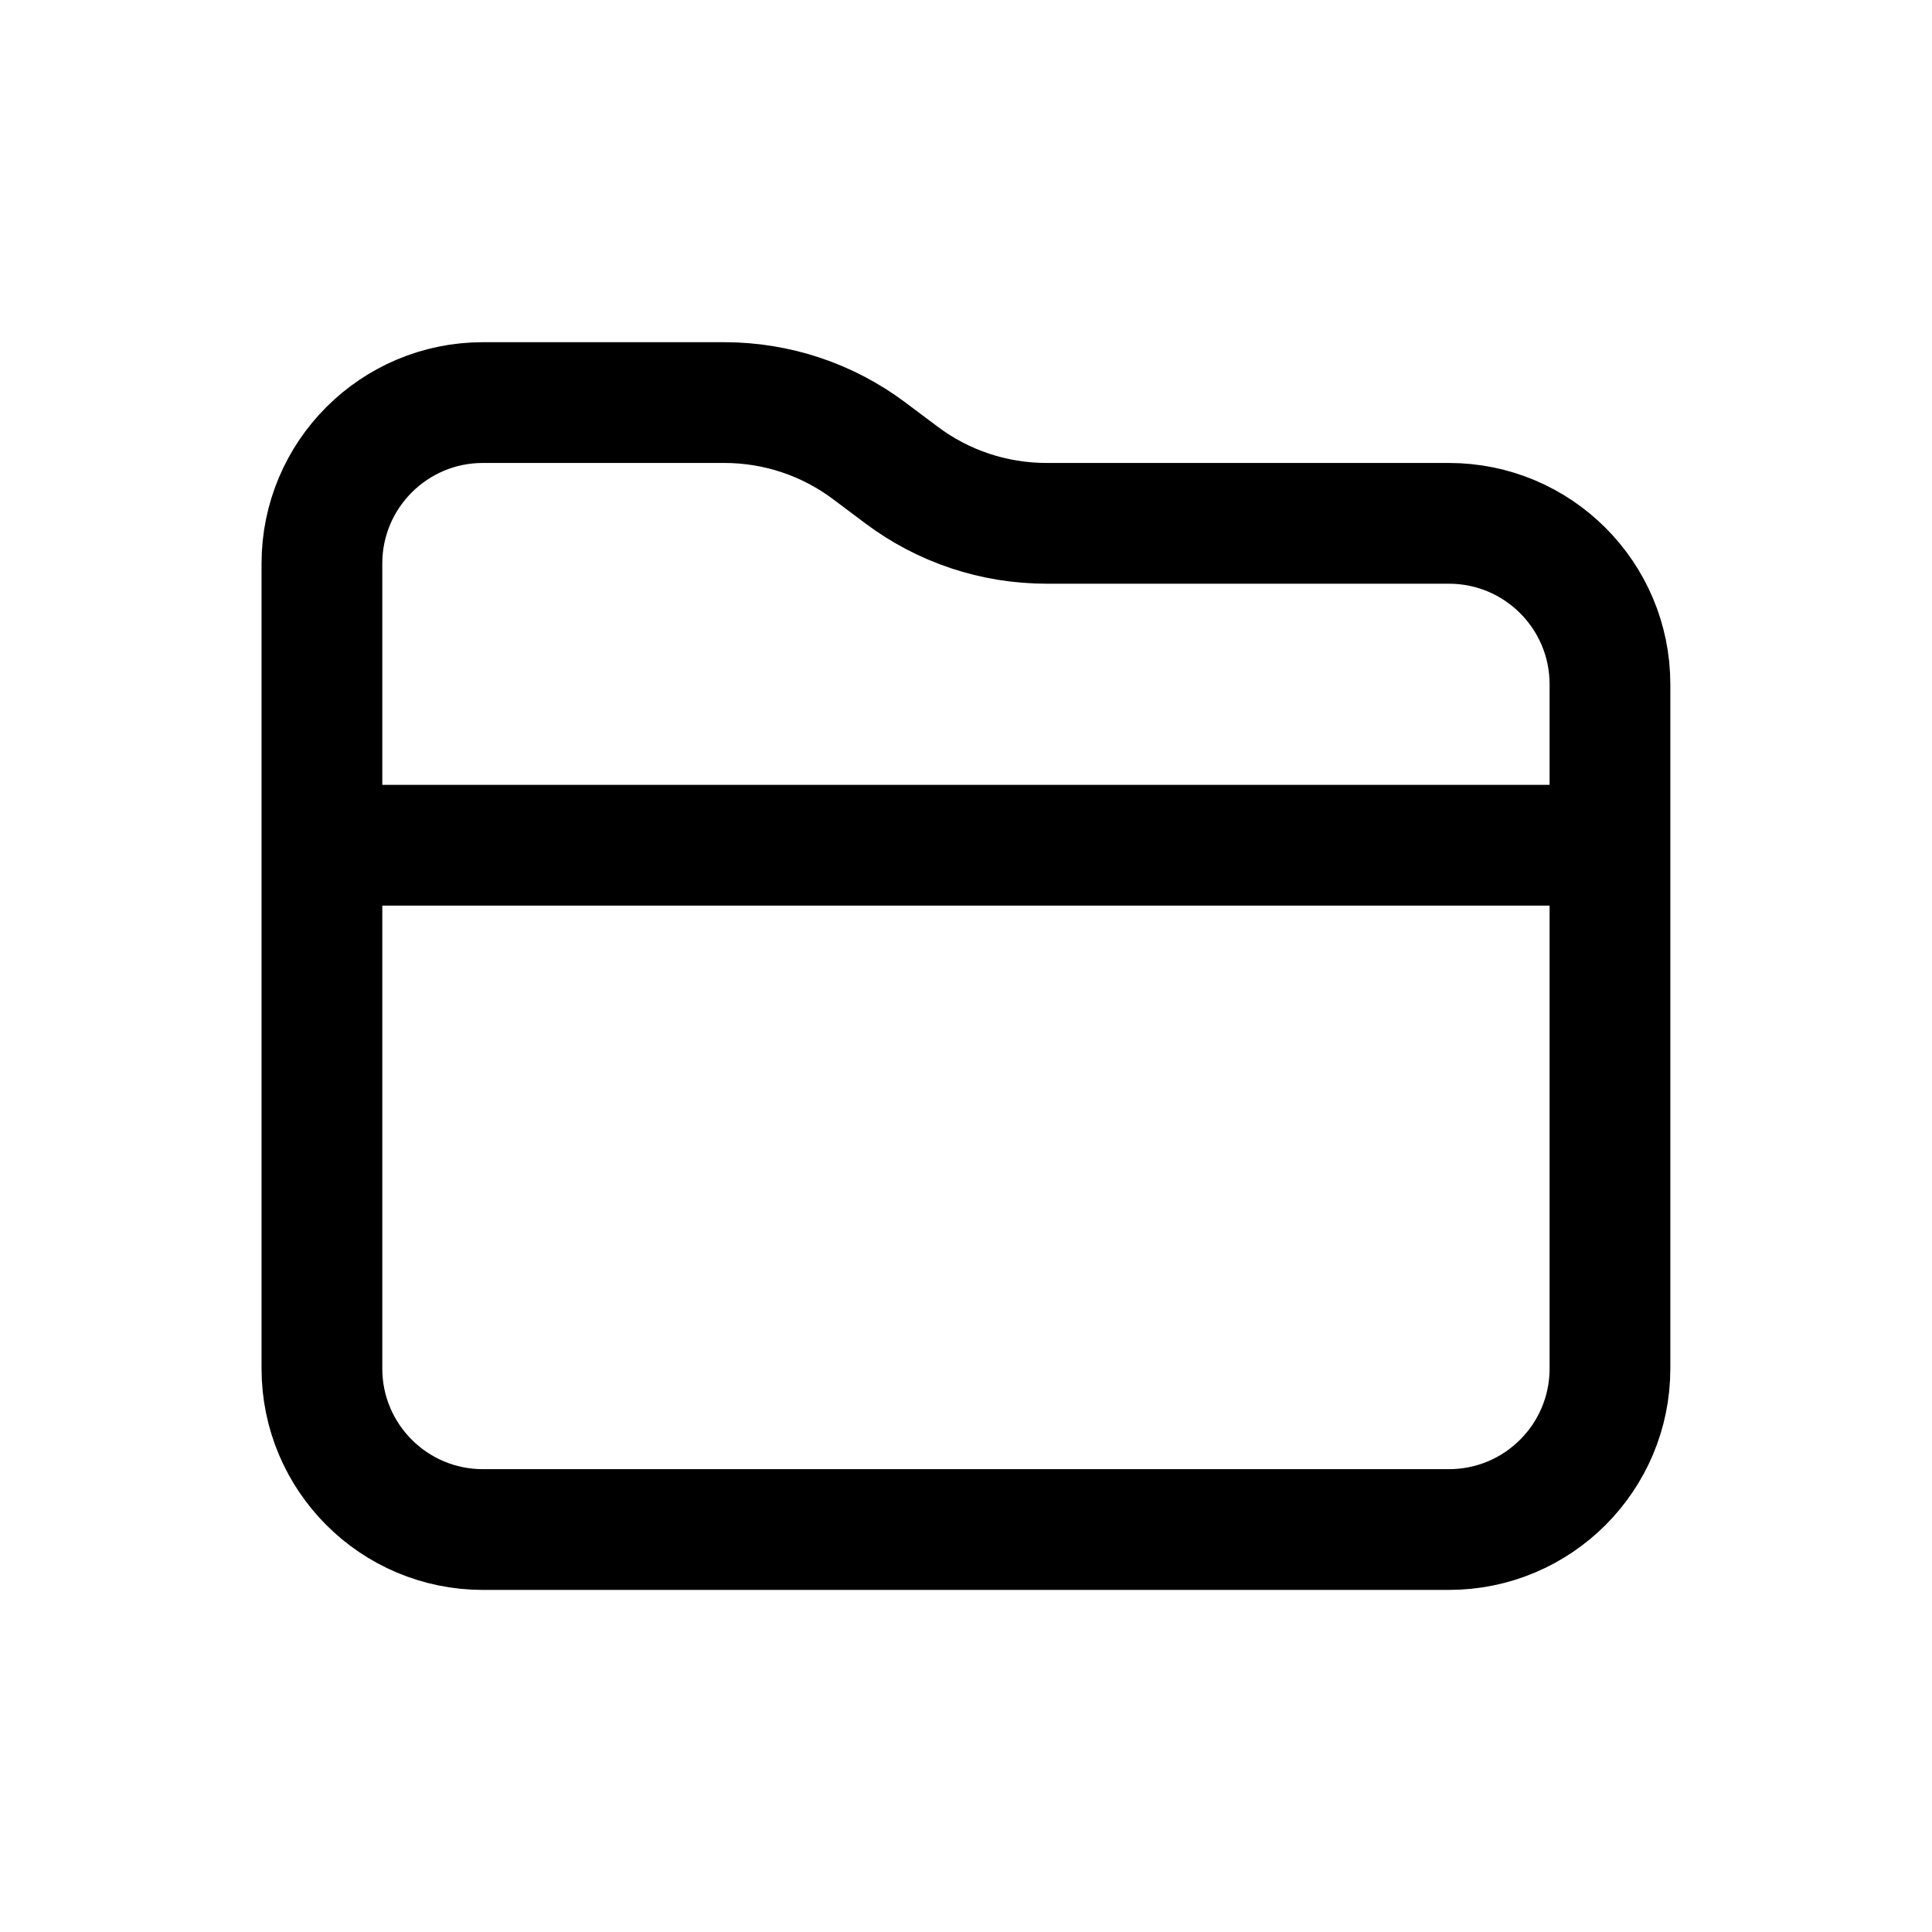
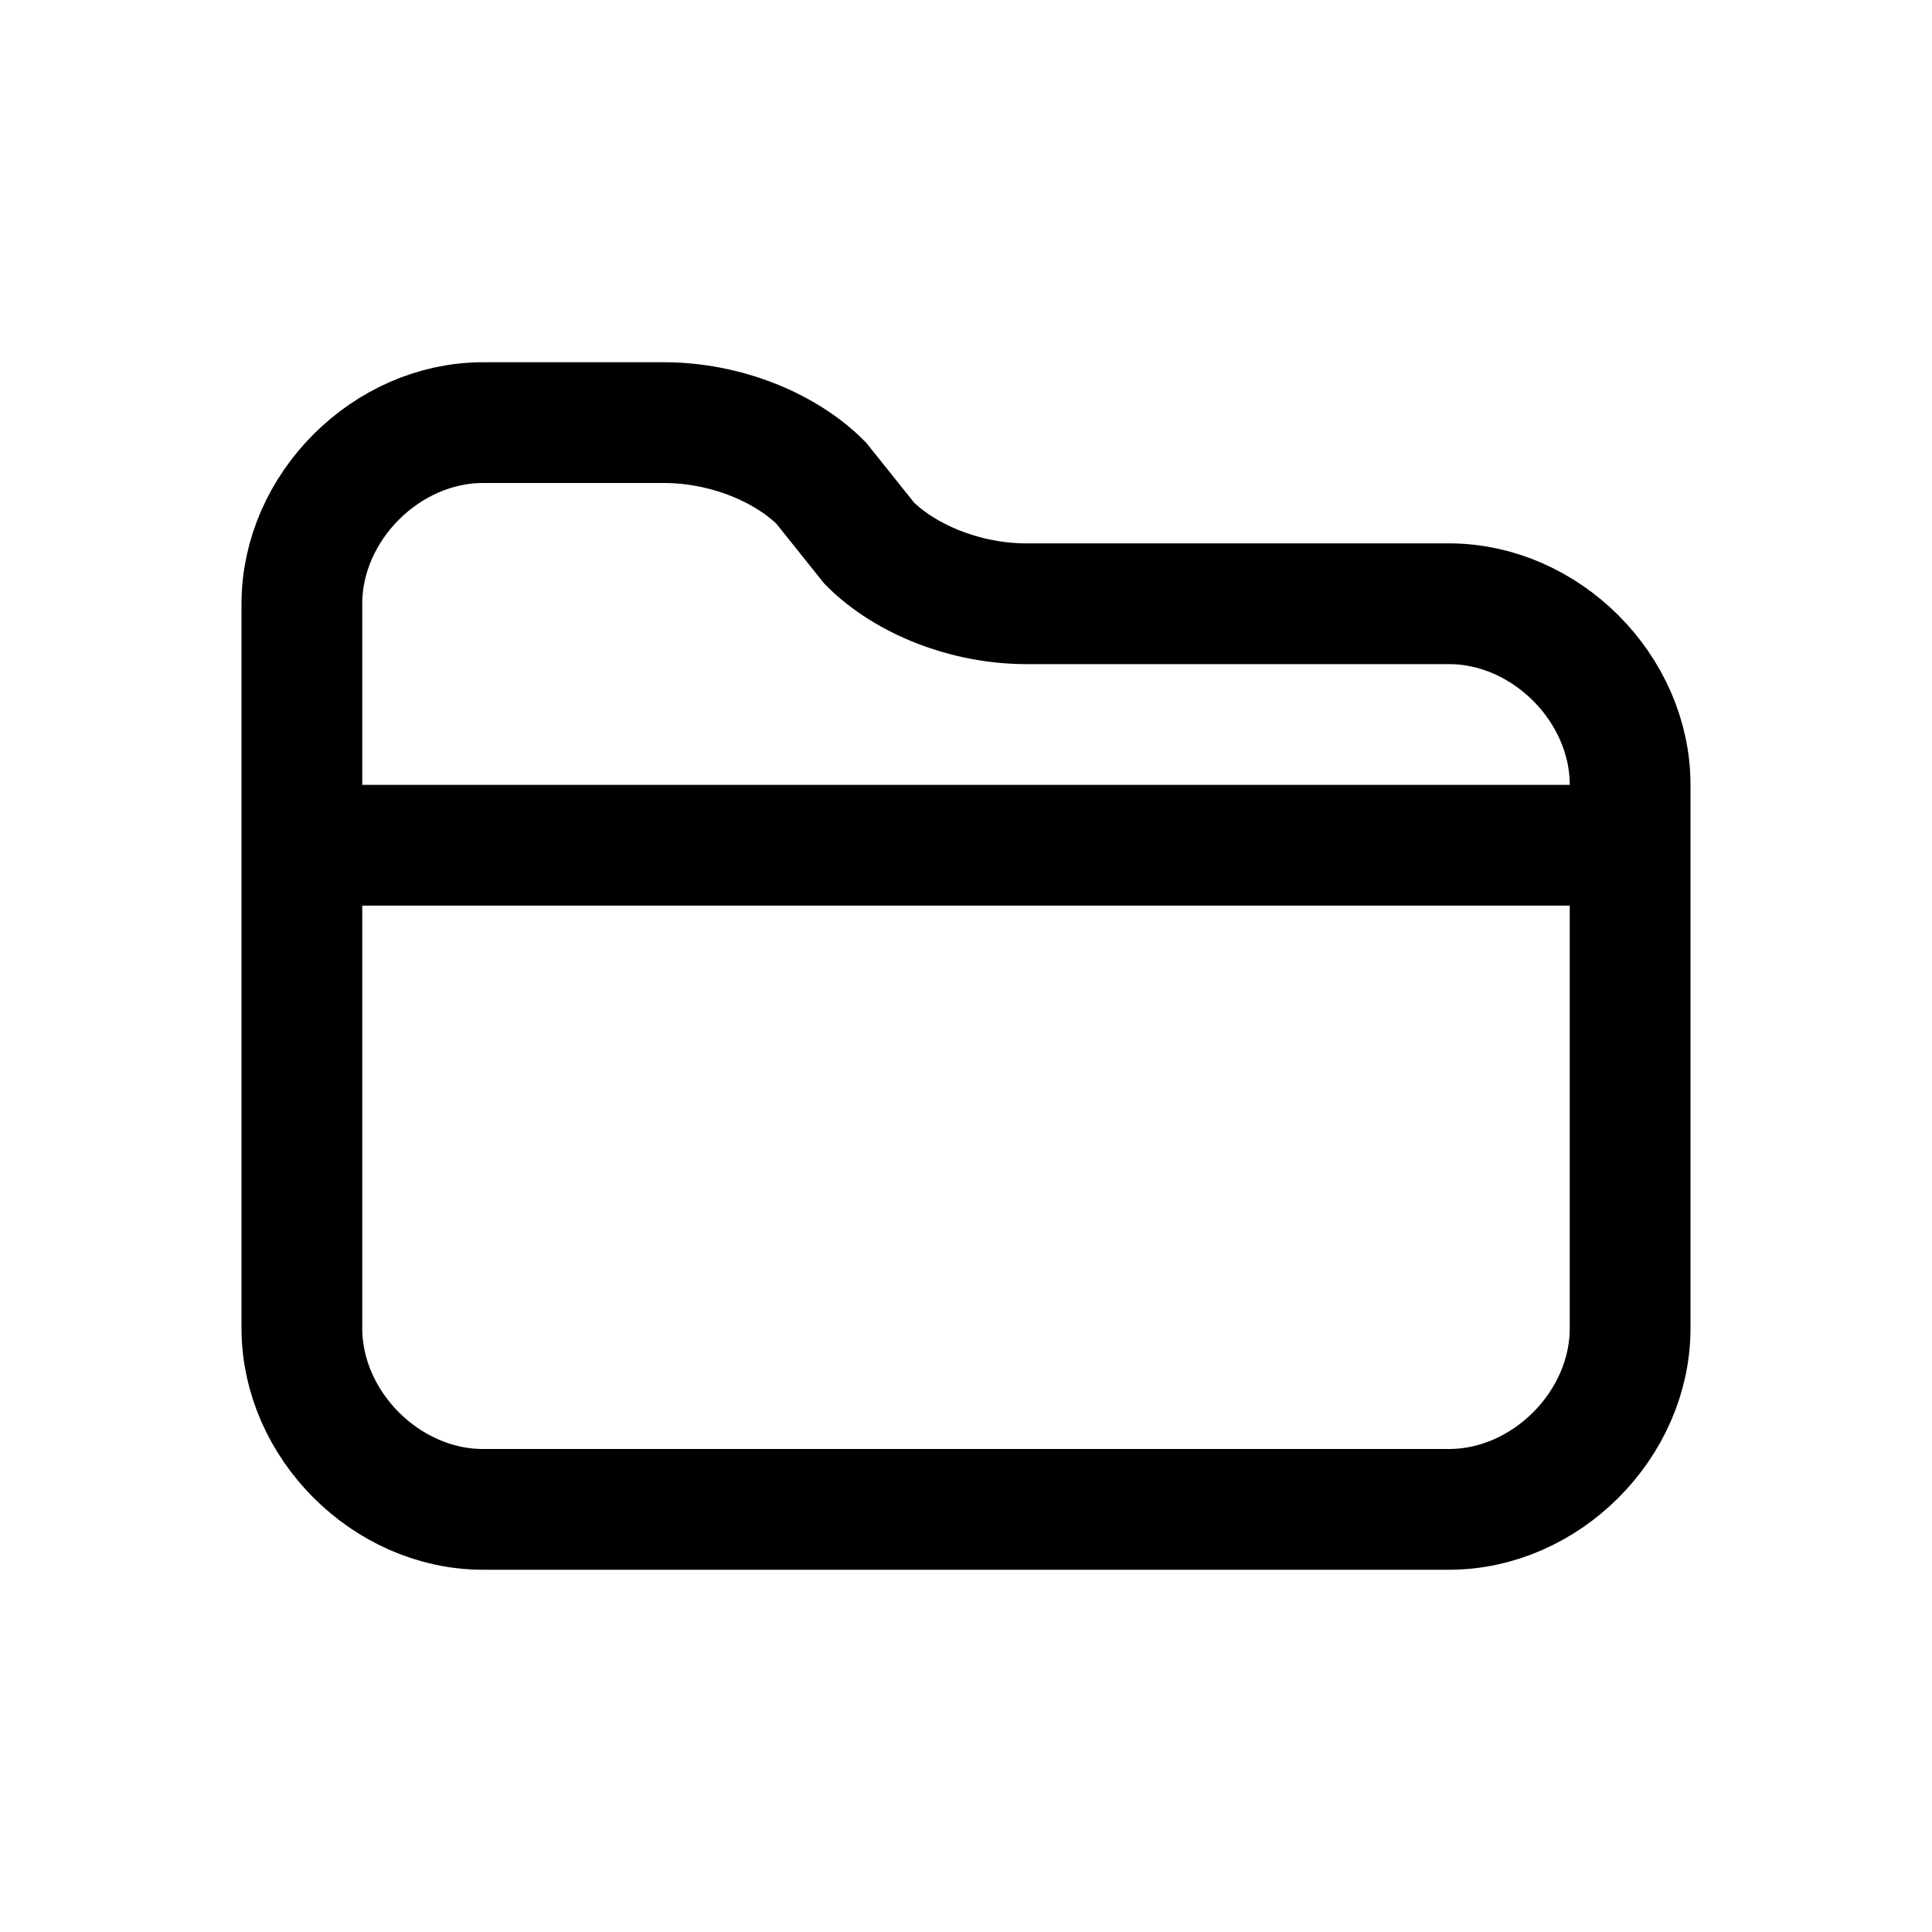
<svg xmlns="http://www.w3.org/2000/svg" width="16" height="16" viewBox="0 0 16 16" fill="none">
-   <path d="M2.666 7H13.333M2.666 4.667C2.666 3.931 3.263 3.334 3.999 3.334H5.999C6.432 3.334 6.853 3.474 7.199 3.734L7.466 3.934C7.812 4.194 8.233 4.334 8.666 4.334H11.999C12.736 4.334 13.333 4.931 13.333 5.667V11.334C13.333 12.07 12.736 12.667 11.999 12.667H3.999C3.263 12.667 2.666 12.07 2.666 11.334V4.667Z" stroke="black" />
+   <path d="M2.5 7H13.5M5.5 3.5C6 3.5 6.5 3.7 6.8 4L7.2 4.5C7.5 4.8 8 5 8.5 5H12C12.8 5 13.5 5.7 13.5 6.5V11C13.5 11.8 12.8 12.5 12 12.5H4C3.2 12.5 2.5 11.8 2.5 11V5C2.5 4.2 3.2 3.5 4 3.5H5.5" stroke="black" />
</svg>
